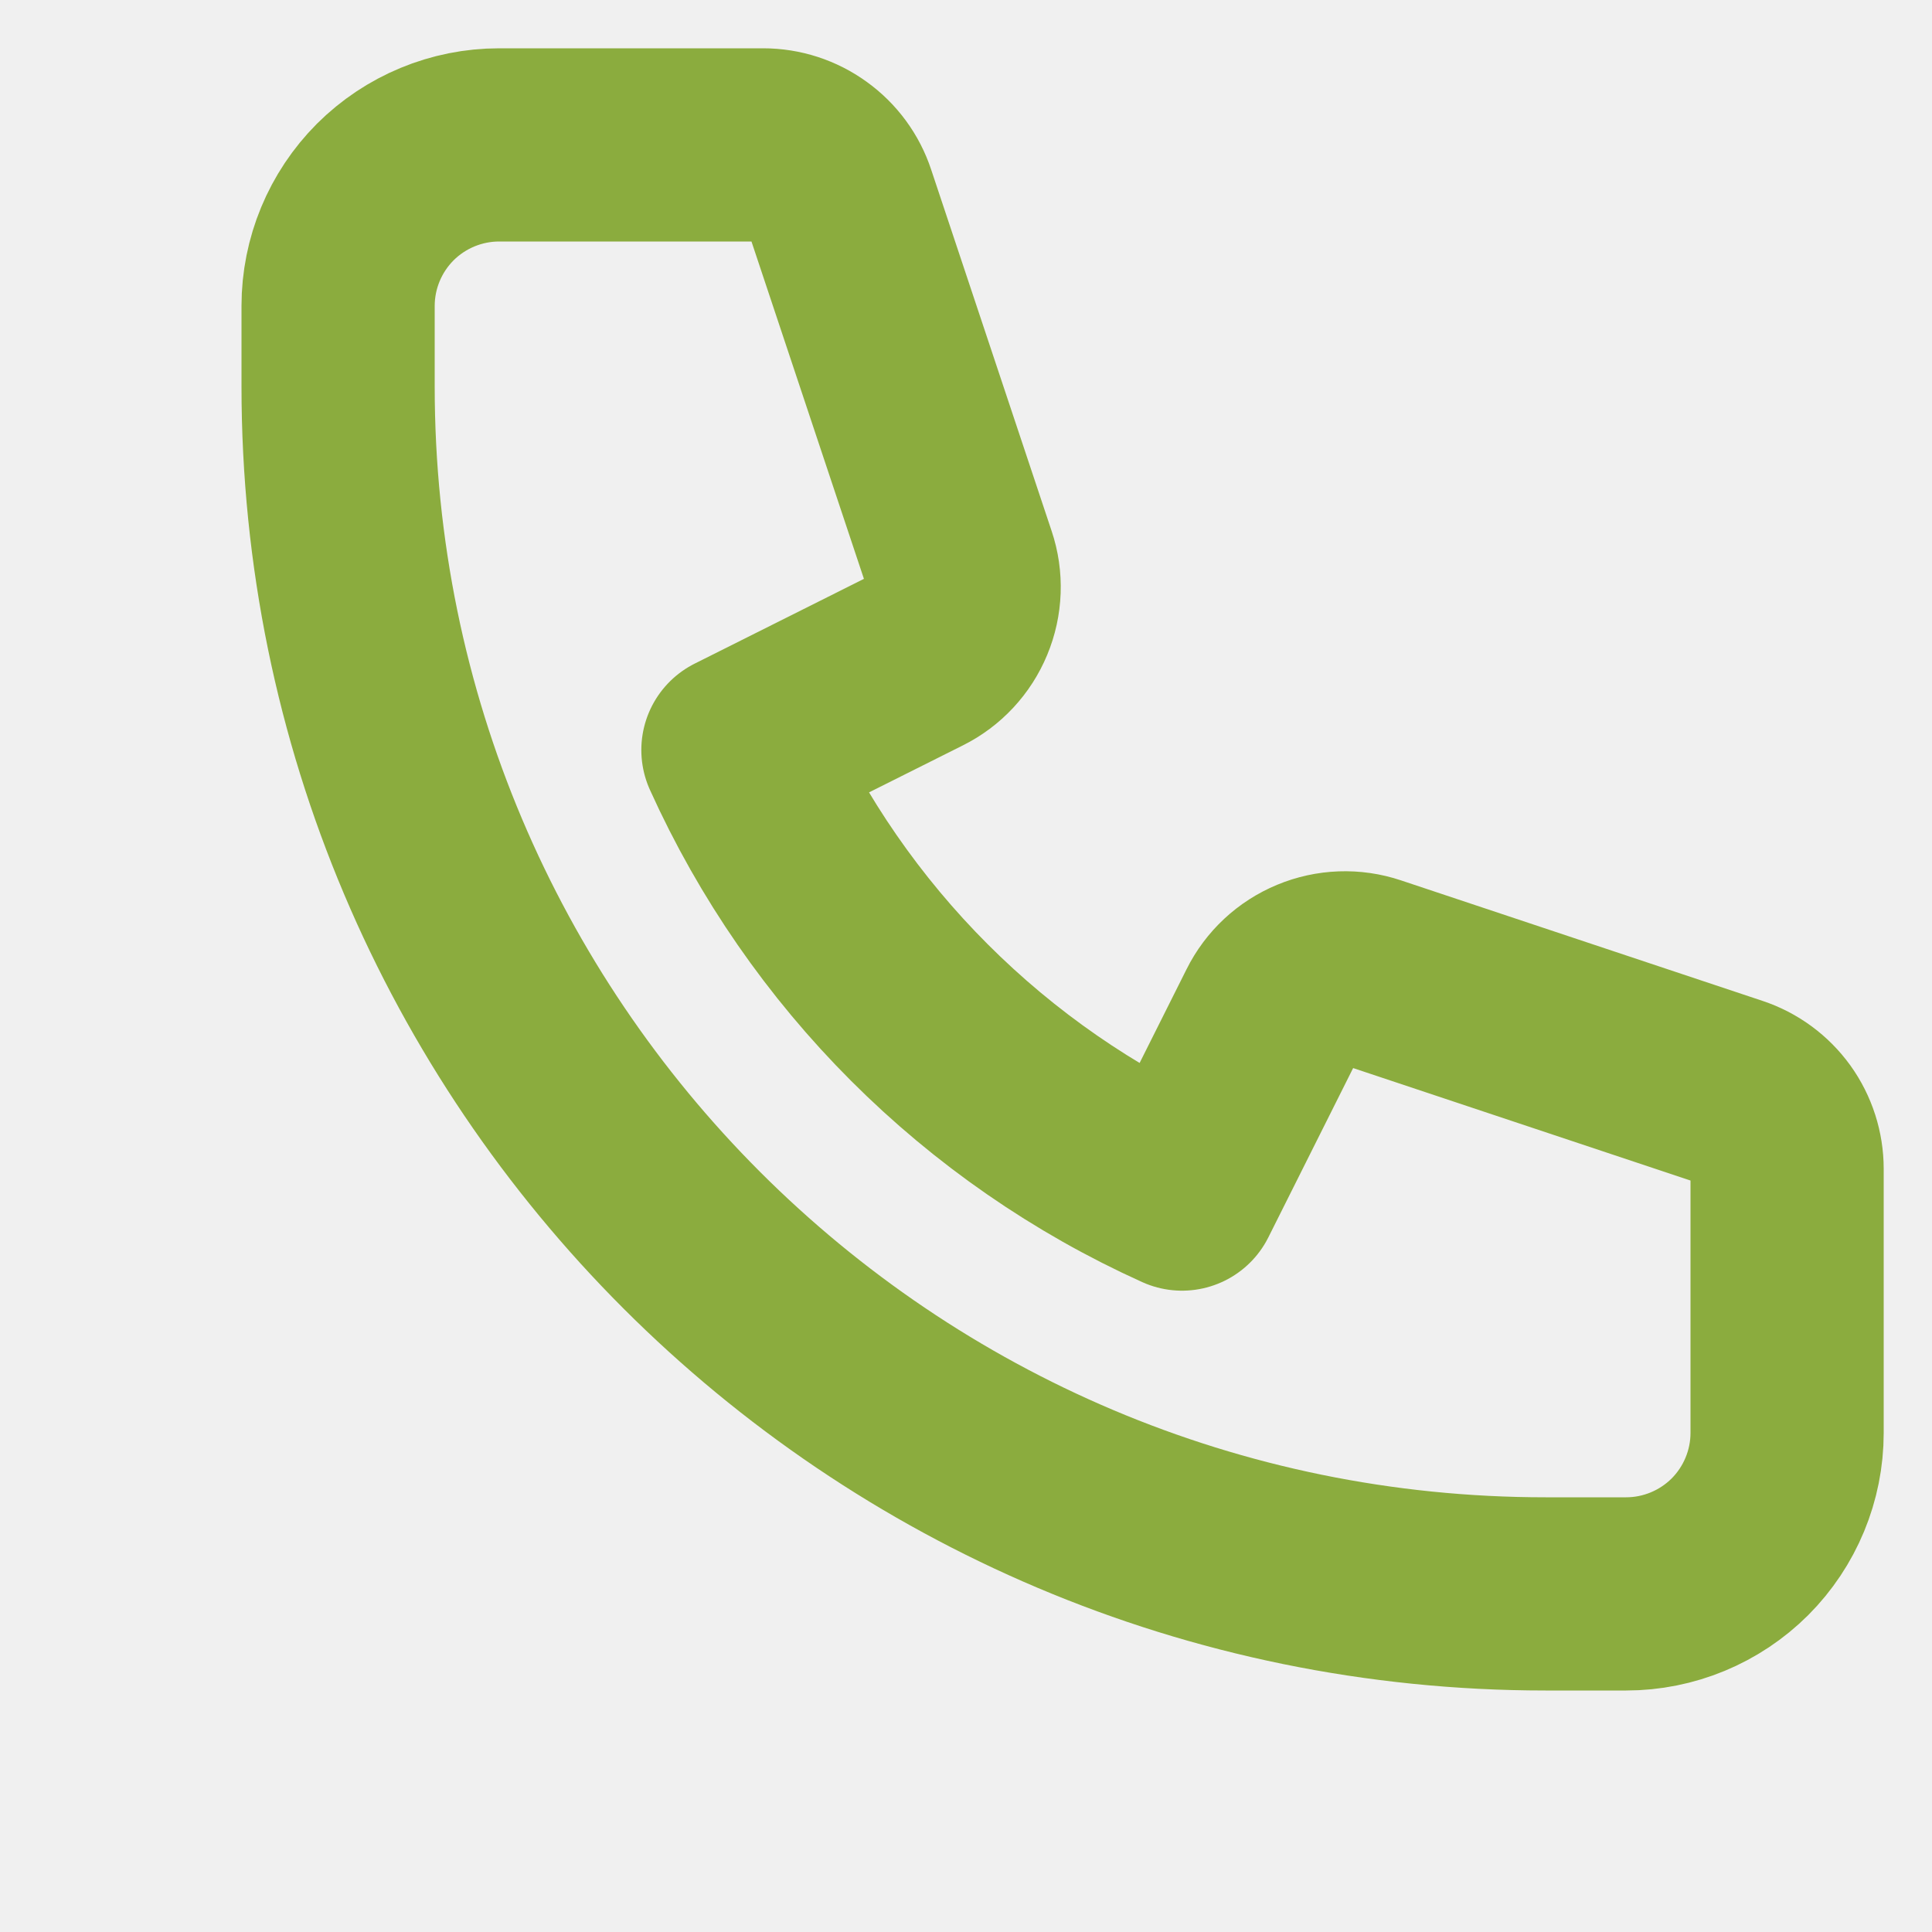
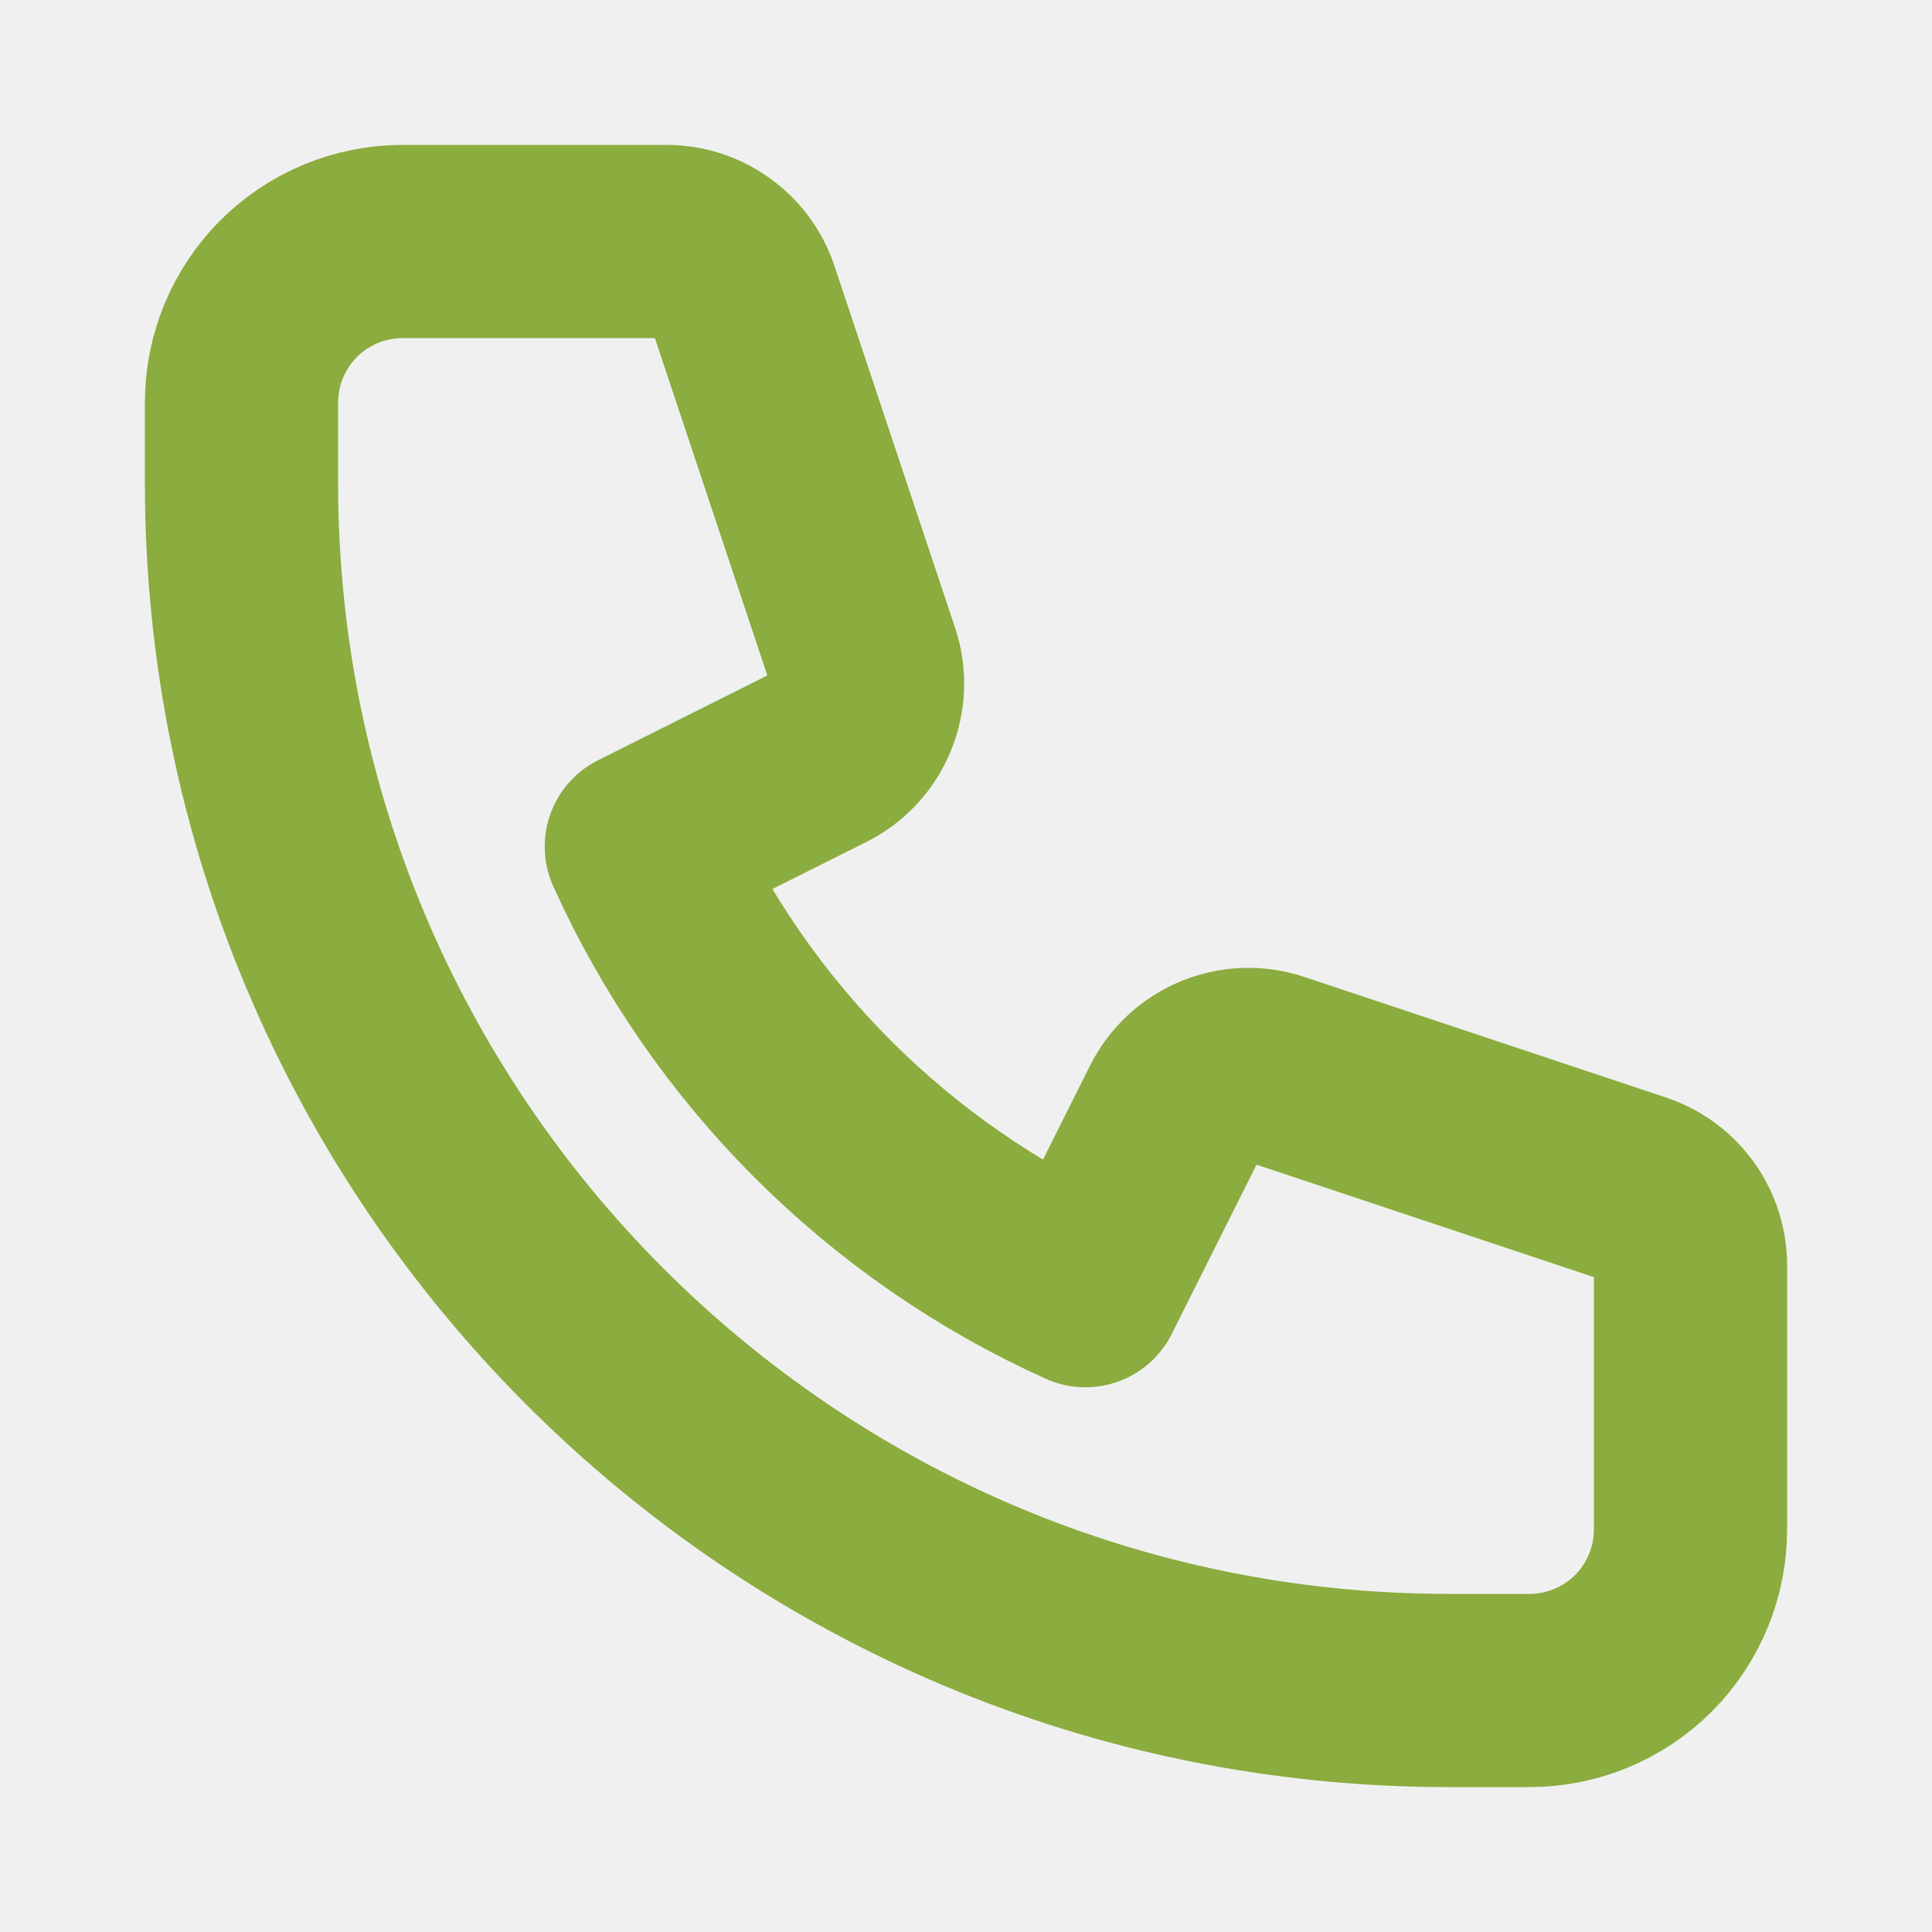
- <svg xmlns="http://www.w3.org/2000/svg" className="footer__medson-icon" width="20" height="20" viewBox="0 0 20 20" fill="none">
-   <g clip-path="url(#clip0_18_255)">
-     <path d="M3.988 1.988C3.676 2.301 3.5 2.725 3.5 3.167V4C3.5 10.903 9.097 16.5 16 16.5H16.833C17.275 16.5 17.699 16.324 18.012 16.012C18.324 15.699 18.5 15.275 18.5 14.833V12.101C18.5 11.926 18.445 11.755 18.343 11.613C18.24 11.471 18.096 11.365 17.93 11.31L14.186 10.062C13.996 9.998 13.789 10.006 13.604 10.083C13.418 10.16 13.267 10.301 13.178 10.48L12.236 12.361C10.195 11.439 8.561 9.805 7.639 7.764L9.52 6.822C9.699 6.733 9.84 6.582 9.917 6.396C9.994 6.211 10.002 6.004 9.938 5.814L8.69 2.07C8.635 1.904 8.529 1.76 8.387 1.658C8.245 1.555 8.075 1.5 7.9 1.5H5.167C4.725 1.5 4.301 1.676 3.988 1.988Z" stroke="#8BAC3E" stroke-width="2" stroke-linecap="round" stroke-linejoin="round" />
-   </g>
-   <defs>
-     <clipPath id="clip0_18_255">
-       <rect width="20" height="20" fill="white" />
-     </clipPath>
-   </defs>
+ <svg xmlns="http://www.w3.org/2000/svg" width="20" height="20" viewBox="0 0 20 20" fill="none">
+   <path d="M2.988 2.988C2.676 3.301 2.5 3.725 2.5 4.167V5C2.5 11.903 8.097 17.5 15 17.5H15.833C16.275 17.5 16.699 17.324 17.012 17.012C17.324 16.699 17.5 16.275 17.5 15.833V13.101C17.5 12.926 17.445 12.755 17.343 12.613C17.24 12.471 17.096 12.365 16.93 12.31L13.186 11.062C12.996 10.998 12.789 11.006 12.604 11.083C12.418 11.16 12.267 11.301 12.178 11.48L11.236 13.361C9.195 12.439 7.561 10.805 6.639 8.764L8.52 7.822C8.699 7.733 8.84 7.582 8.917 7.396C8.994 7.211 9.002 7.004 8.938 6.814L7.69 3.07C7.635 2.904 7.529 2.76 7.387 2.658C7.245 2.555 7.075 2.5 6.9 2.5H4.167C3.725 2.5 3.301 2.676 2.988 2.988Z" stroke="#8BAC3E" stroke-width="2" stroke-linecap="round" stroke-linejoin="round" />
</svg>
